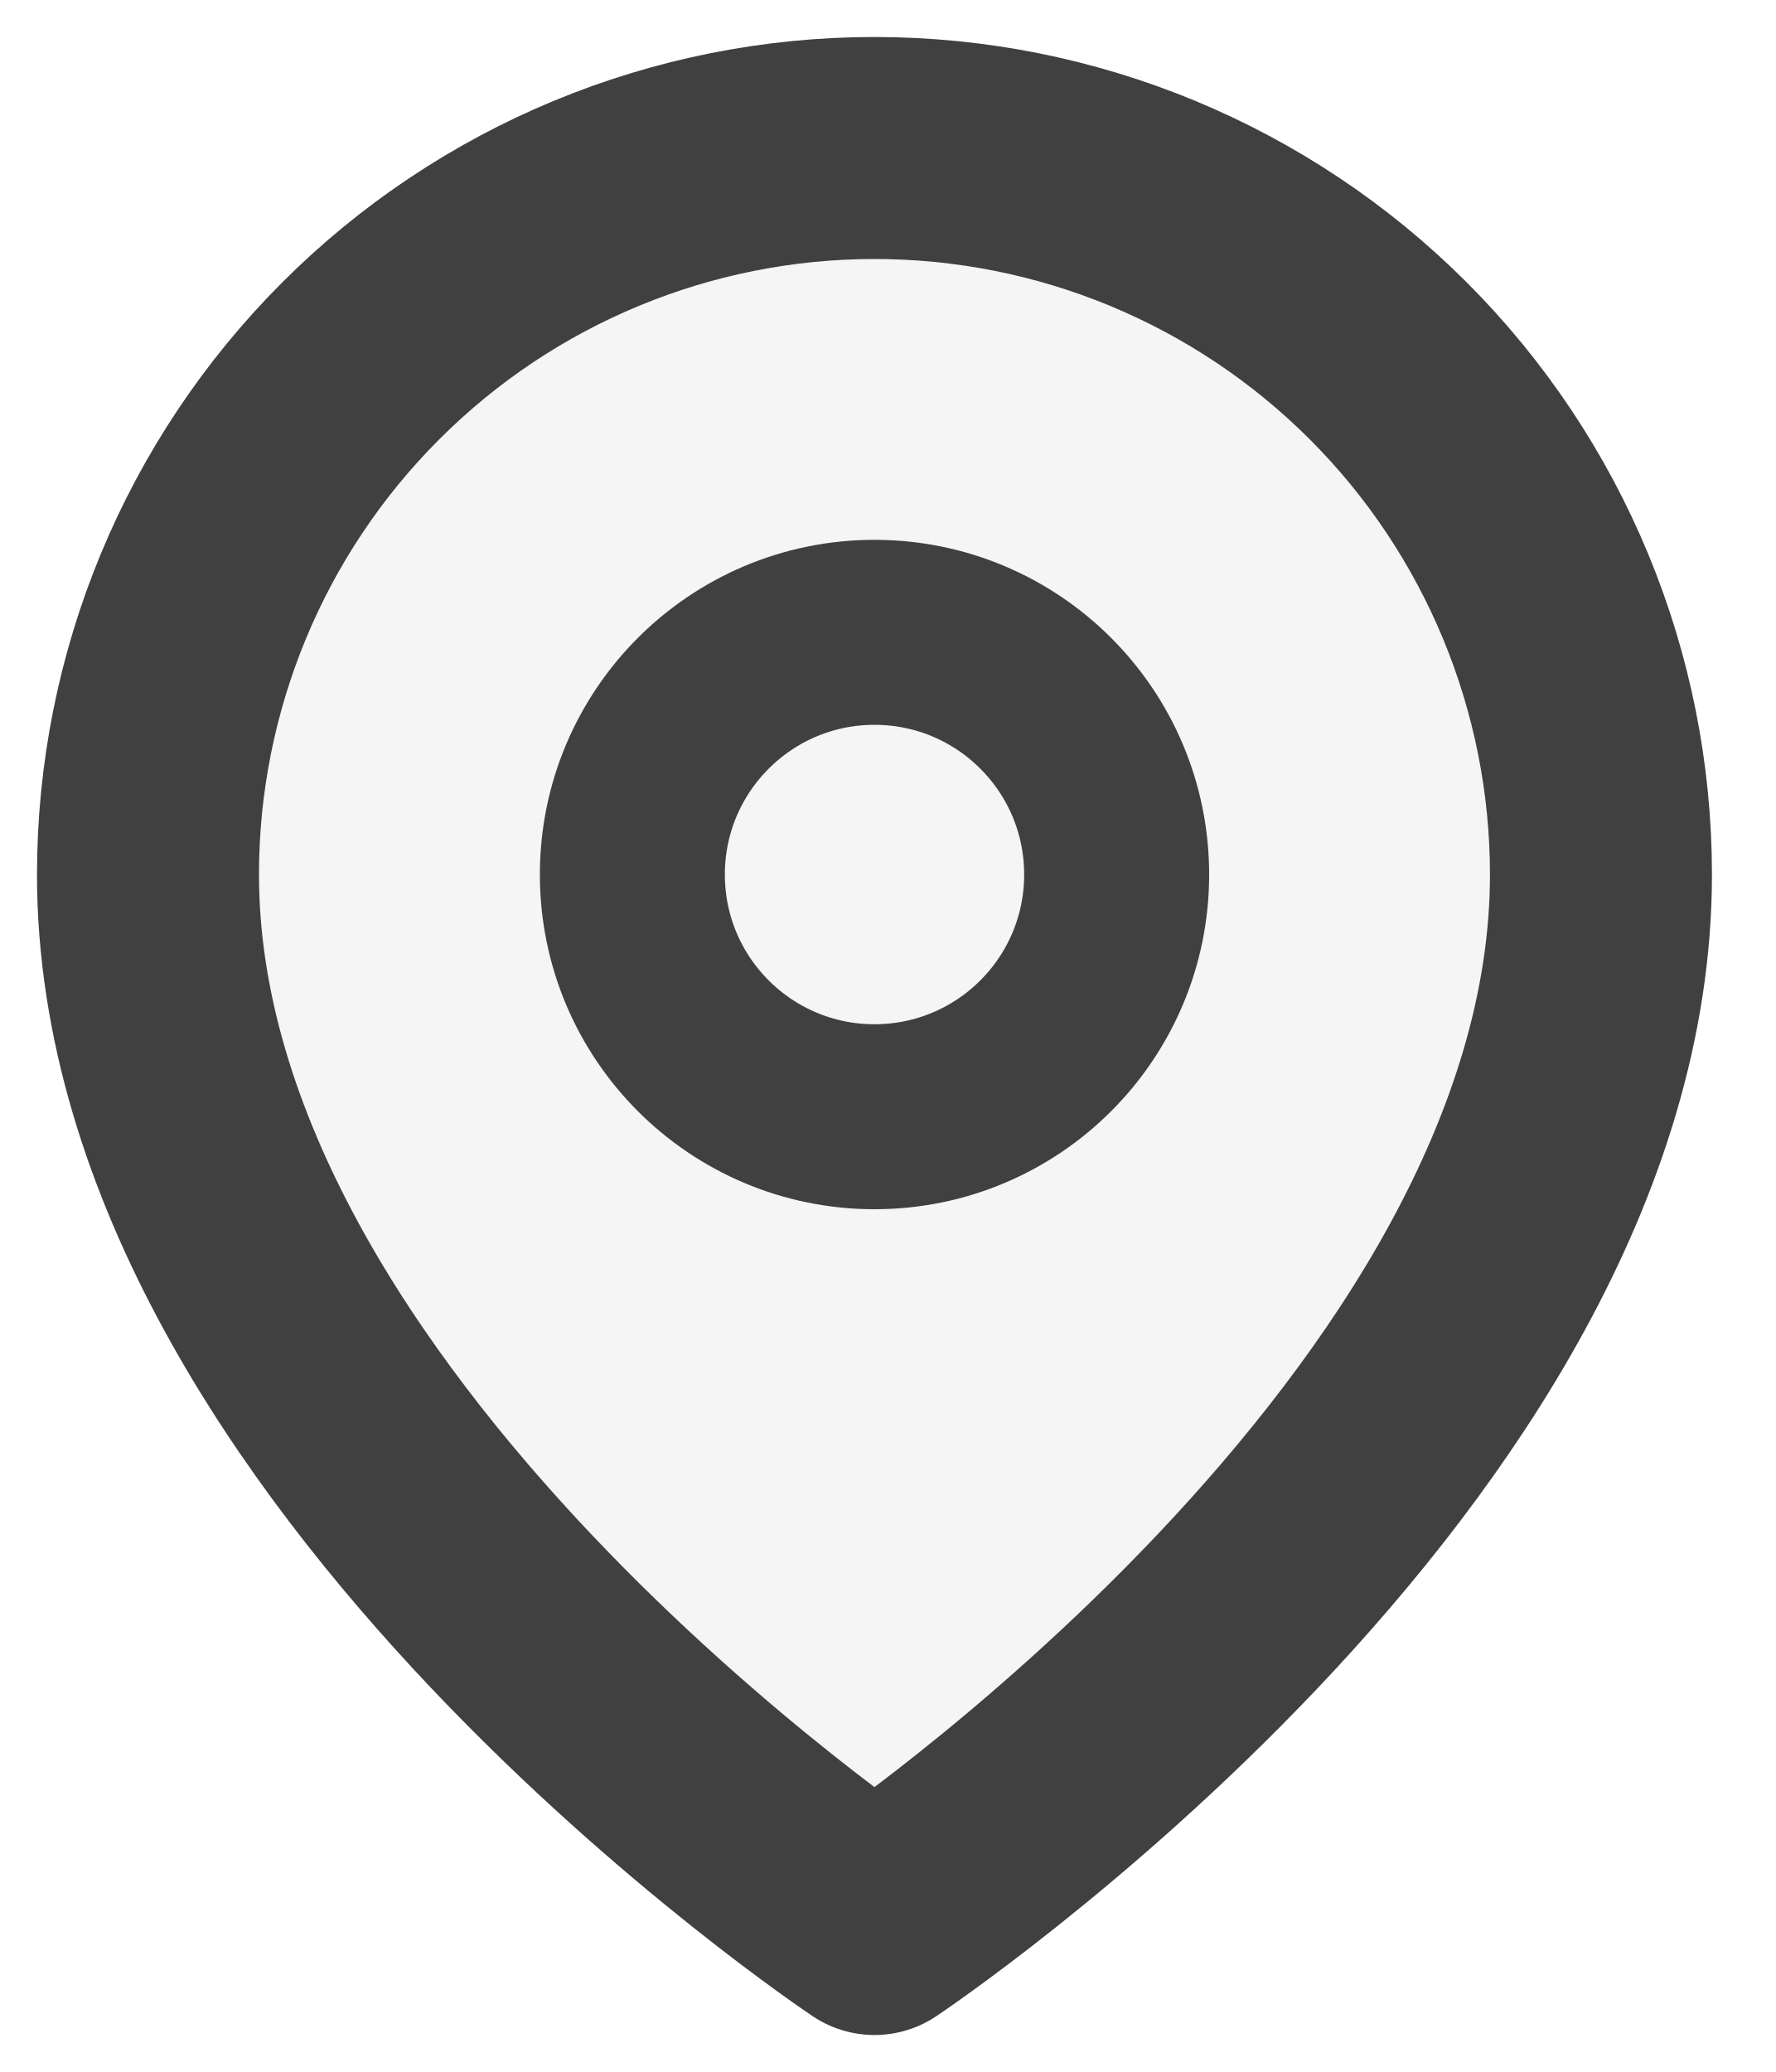
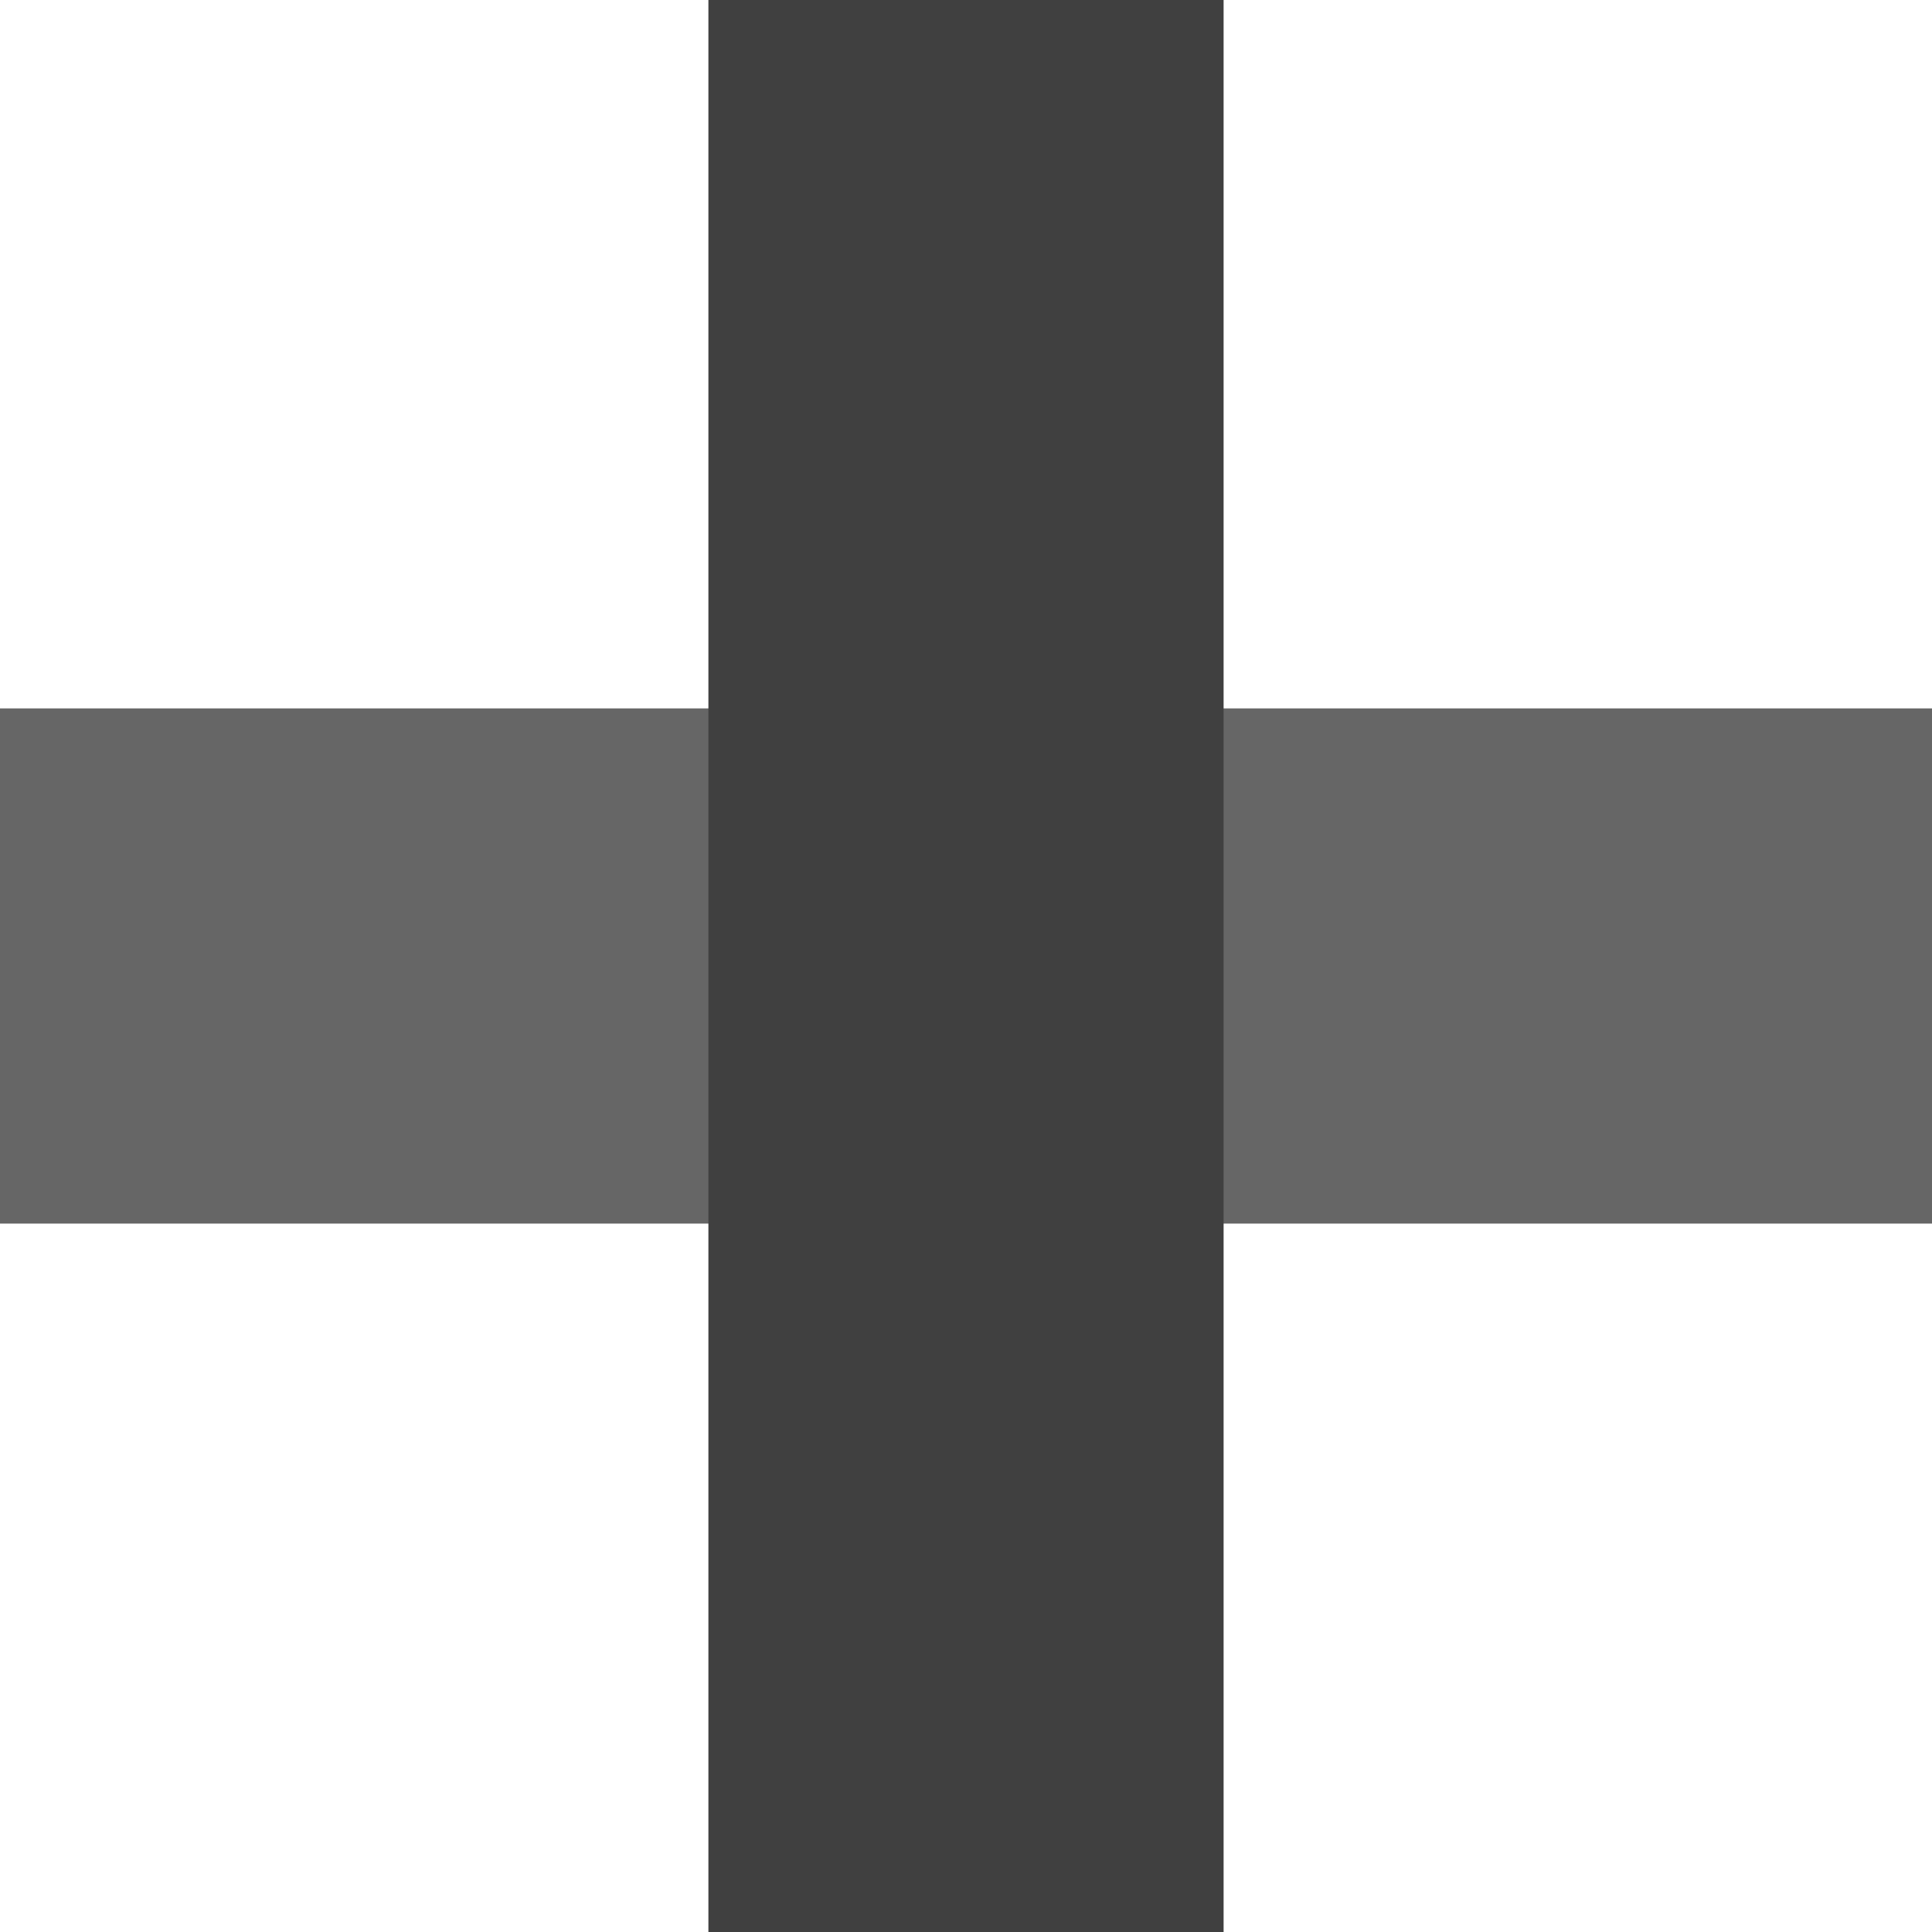
- <svg xmlns="http://www.w3.org/2000/svg" width="24" height="28" viewBox="0 0 24 28" fill="none">
-   <path d="M21.636 11.818C21.636 19.454 11.818 26 11.818 26C11.818 26 2 19.454 2 11.818C2 9.214 3.034 6.717 4.876 4.876C6.717 3.034 9.214 2 11.818 2C14.422 2 16.919 3.034 18.761 4.876C20.602 6.717 21.636 9.214 21.636 11.818Z" fill="#F5F5F5" stroke="#404040" stroke-width="3" stroke-linecap="round" stroke-linejoin="round" />
-   <path d="M11.818 15.091C13.626 15.091 15.091 13.626 15.091 11.818C15.091 10.011 13.626 8.545 11.818 8.545C10.011 8.545 8.546 10.011 8.546 11.818C8.546 13.626 10.011 15.091 11.818 15.091Z" fill="#F5F5F5" stroke="#404040" stroke-width="2.5" stroke-linecap="round" stroke-linejoin="round" />
+ <svg xmlns="http://www.w3.org/2000/svg" width="30" height="30" viewBox="0 0 30 30" fill="none">
+   <rect y="11" width="30" height="8" fill="#666666" />
+   <rect x="11" y="30" width="30" height="8" transform="rotate(-90 11 30)" fill="#404040" />
</svg>
